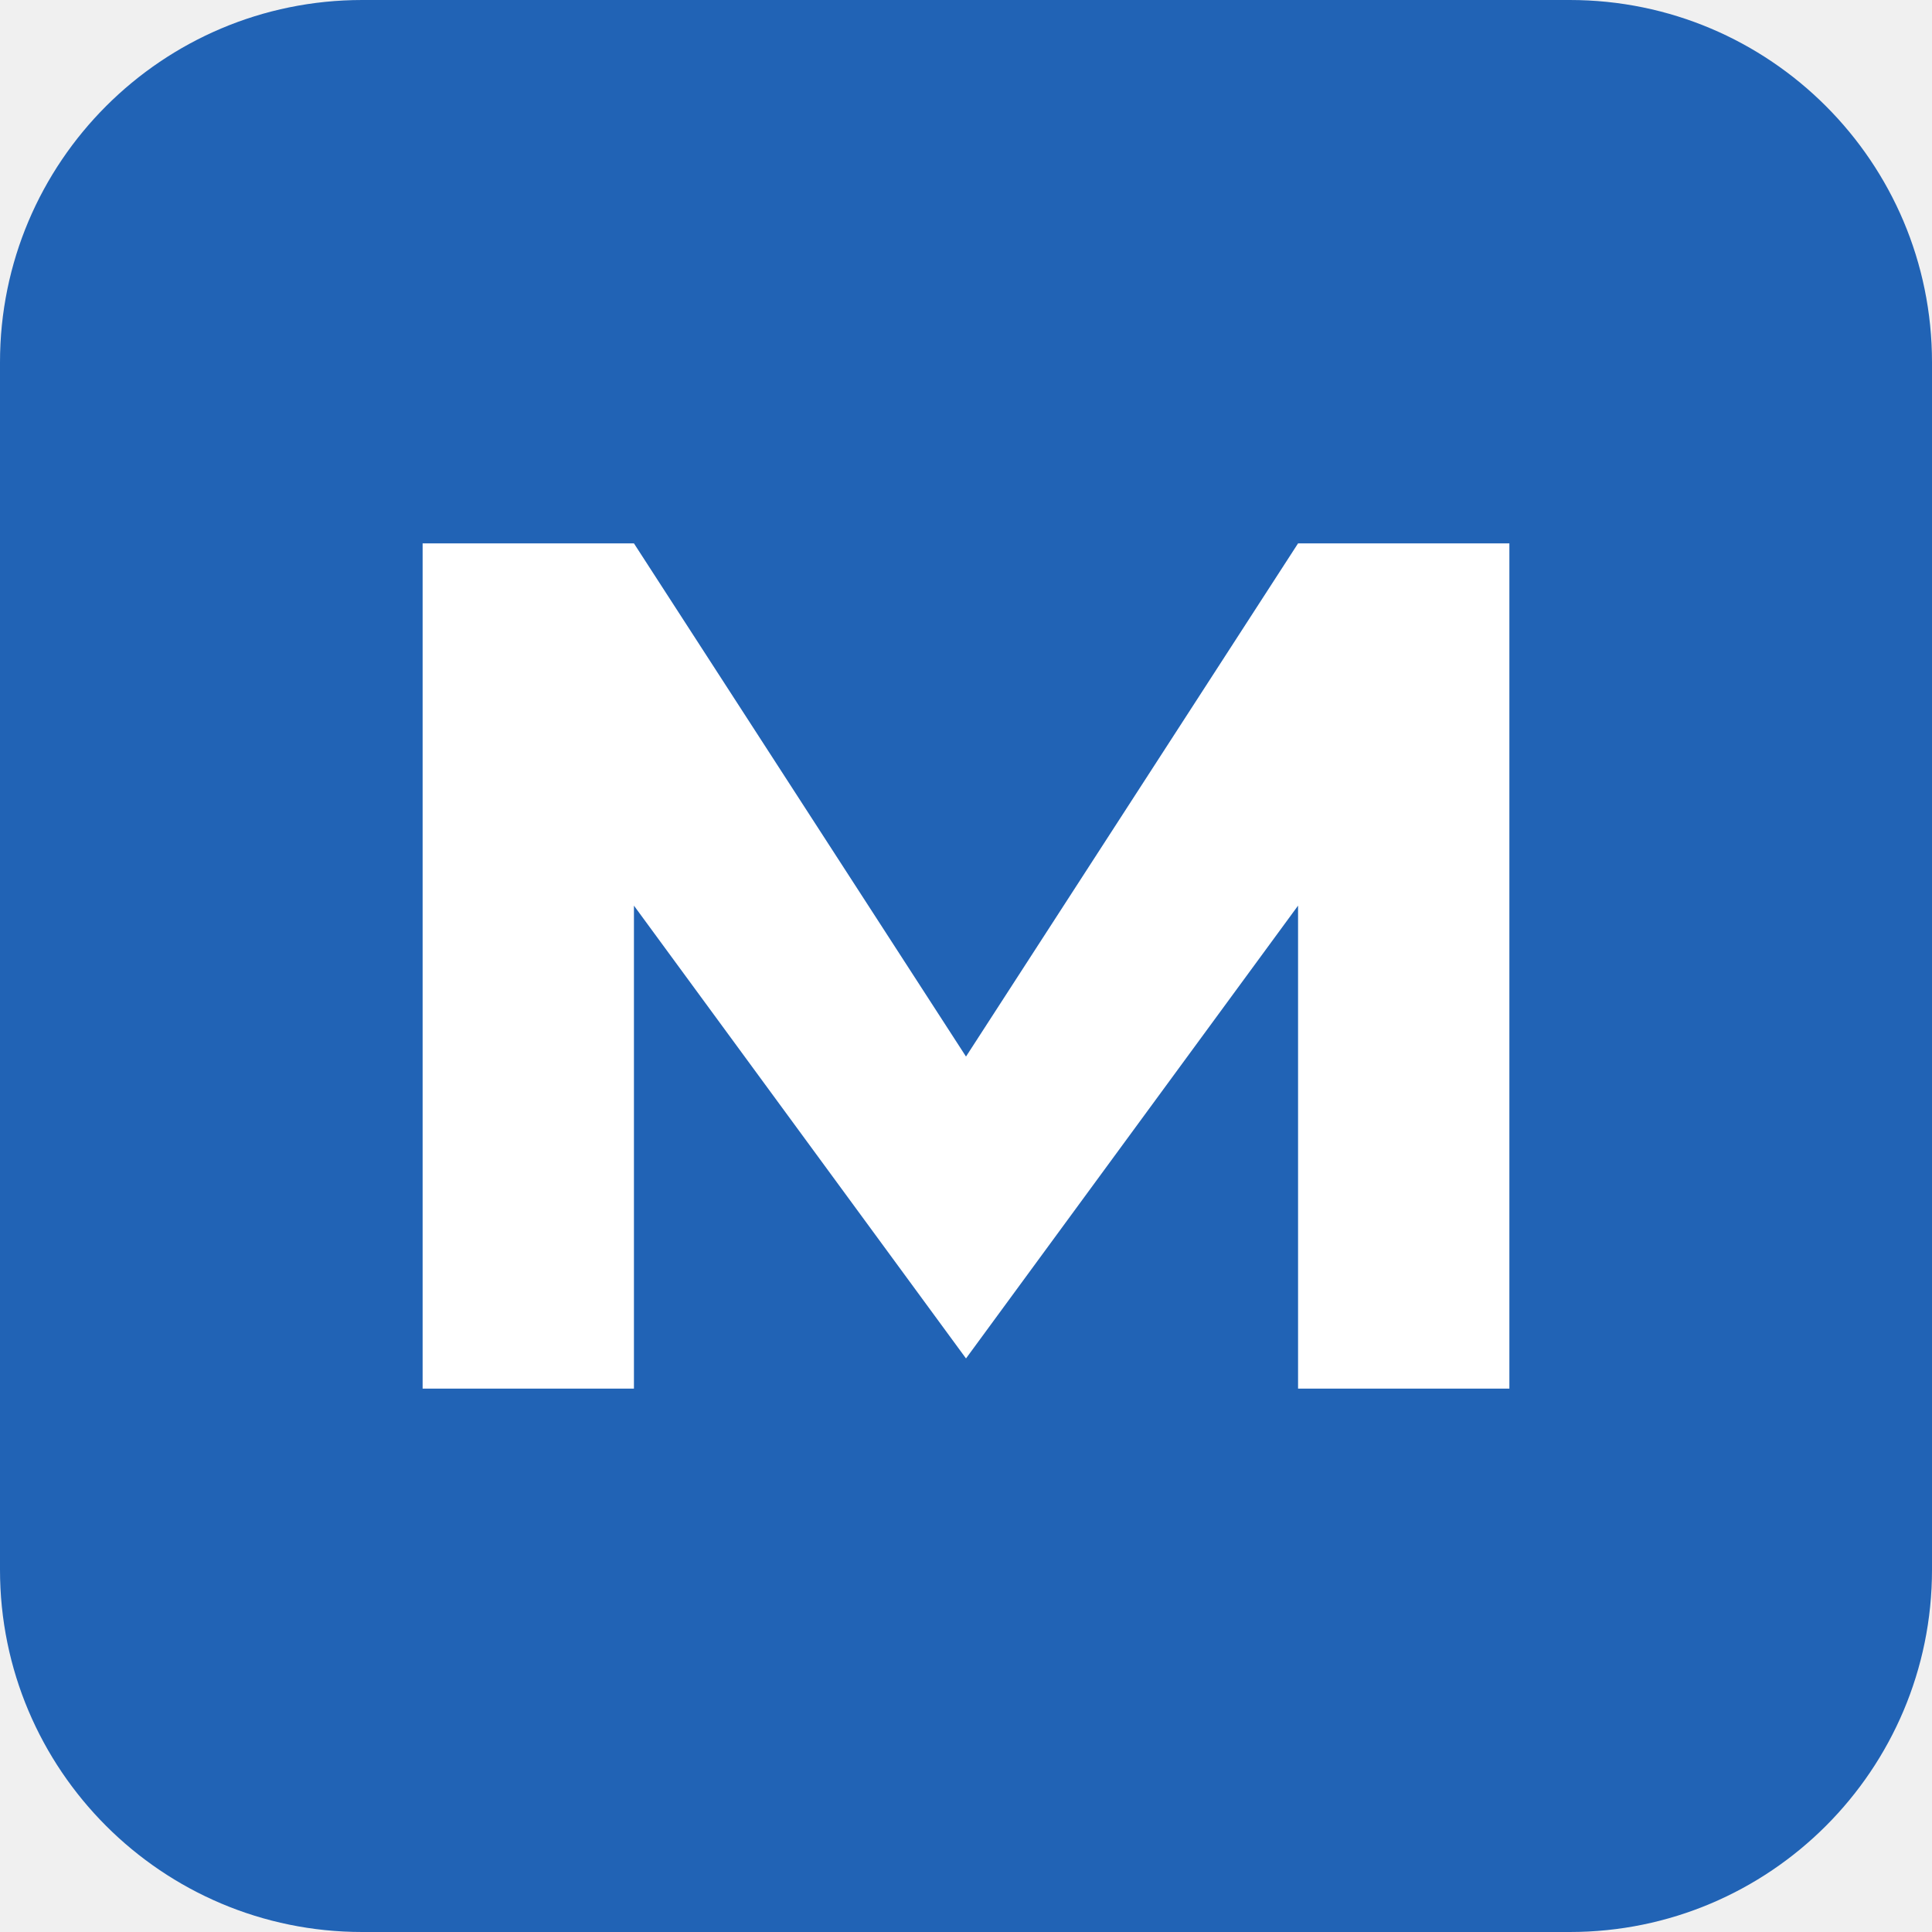
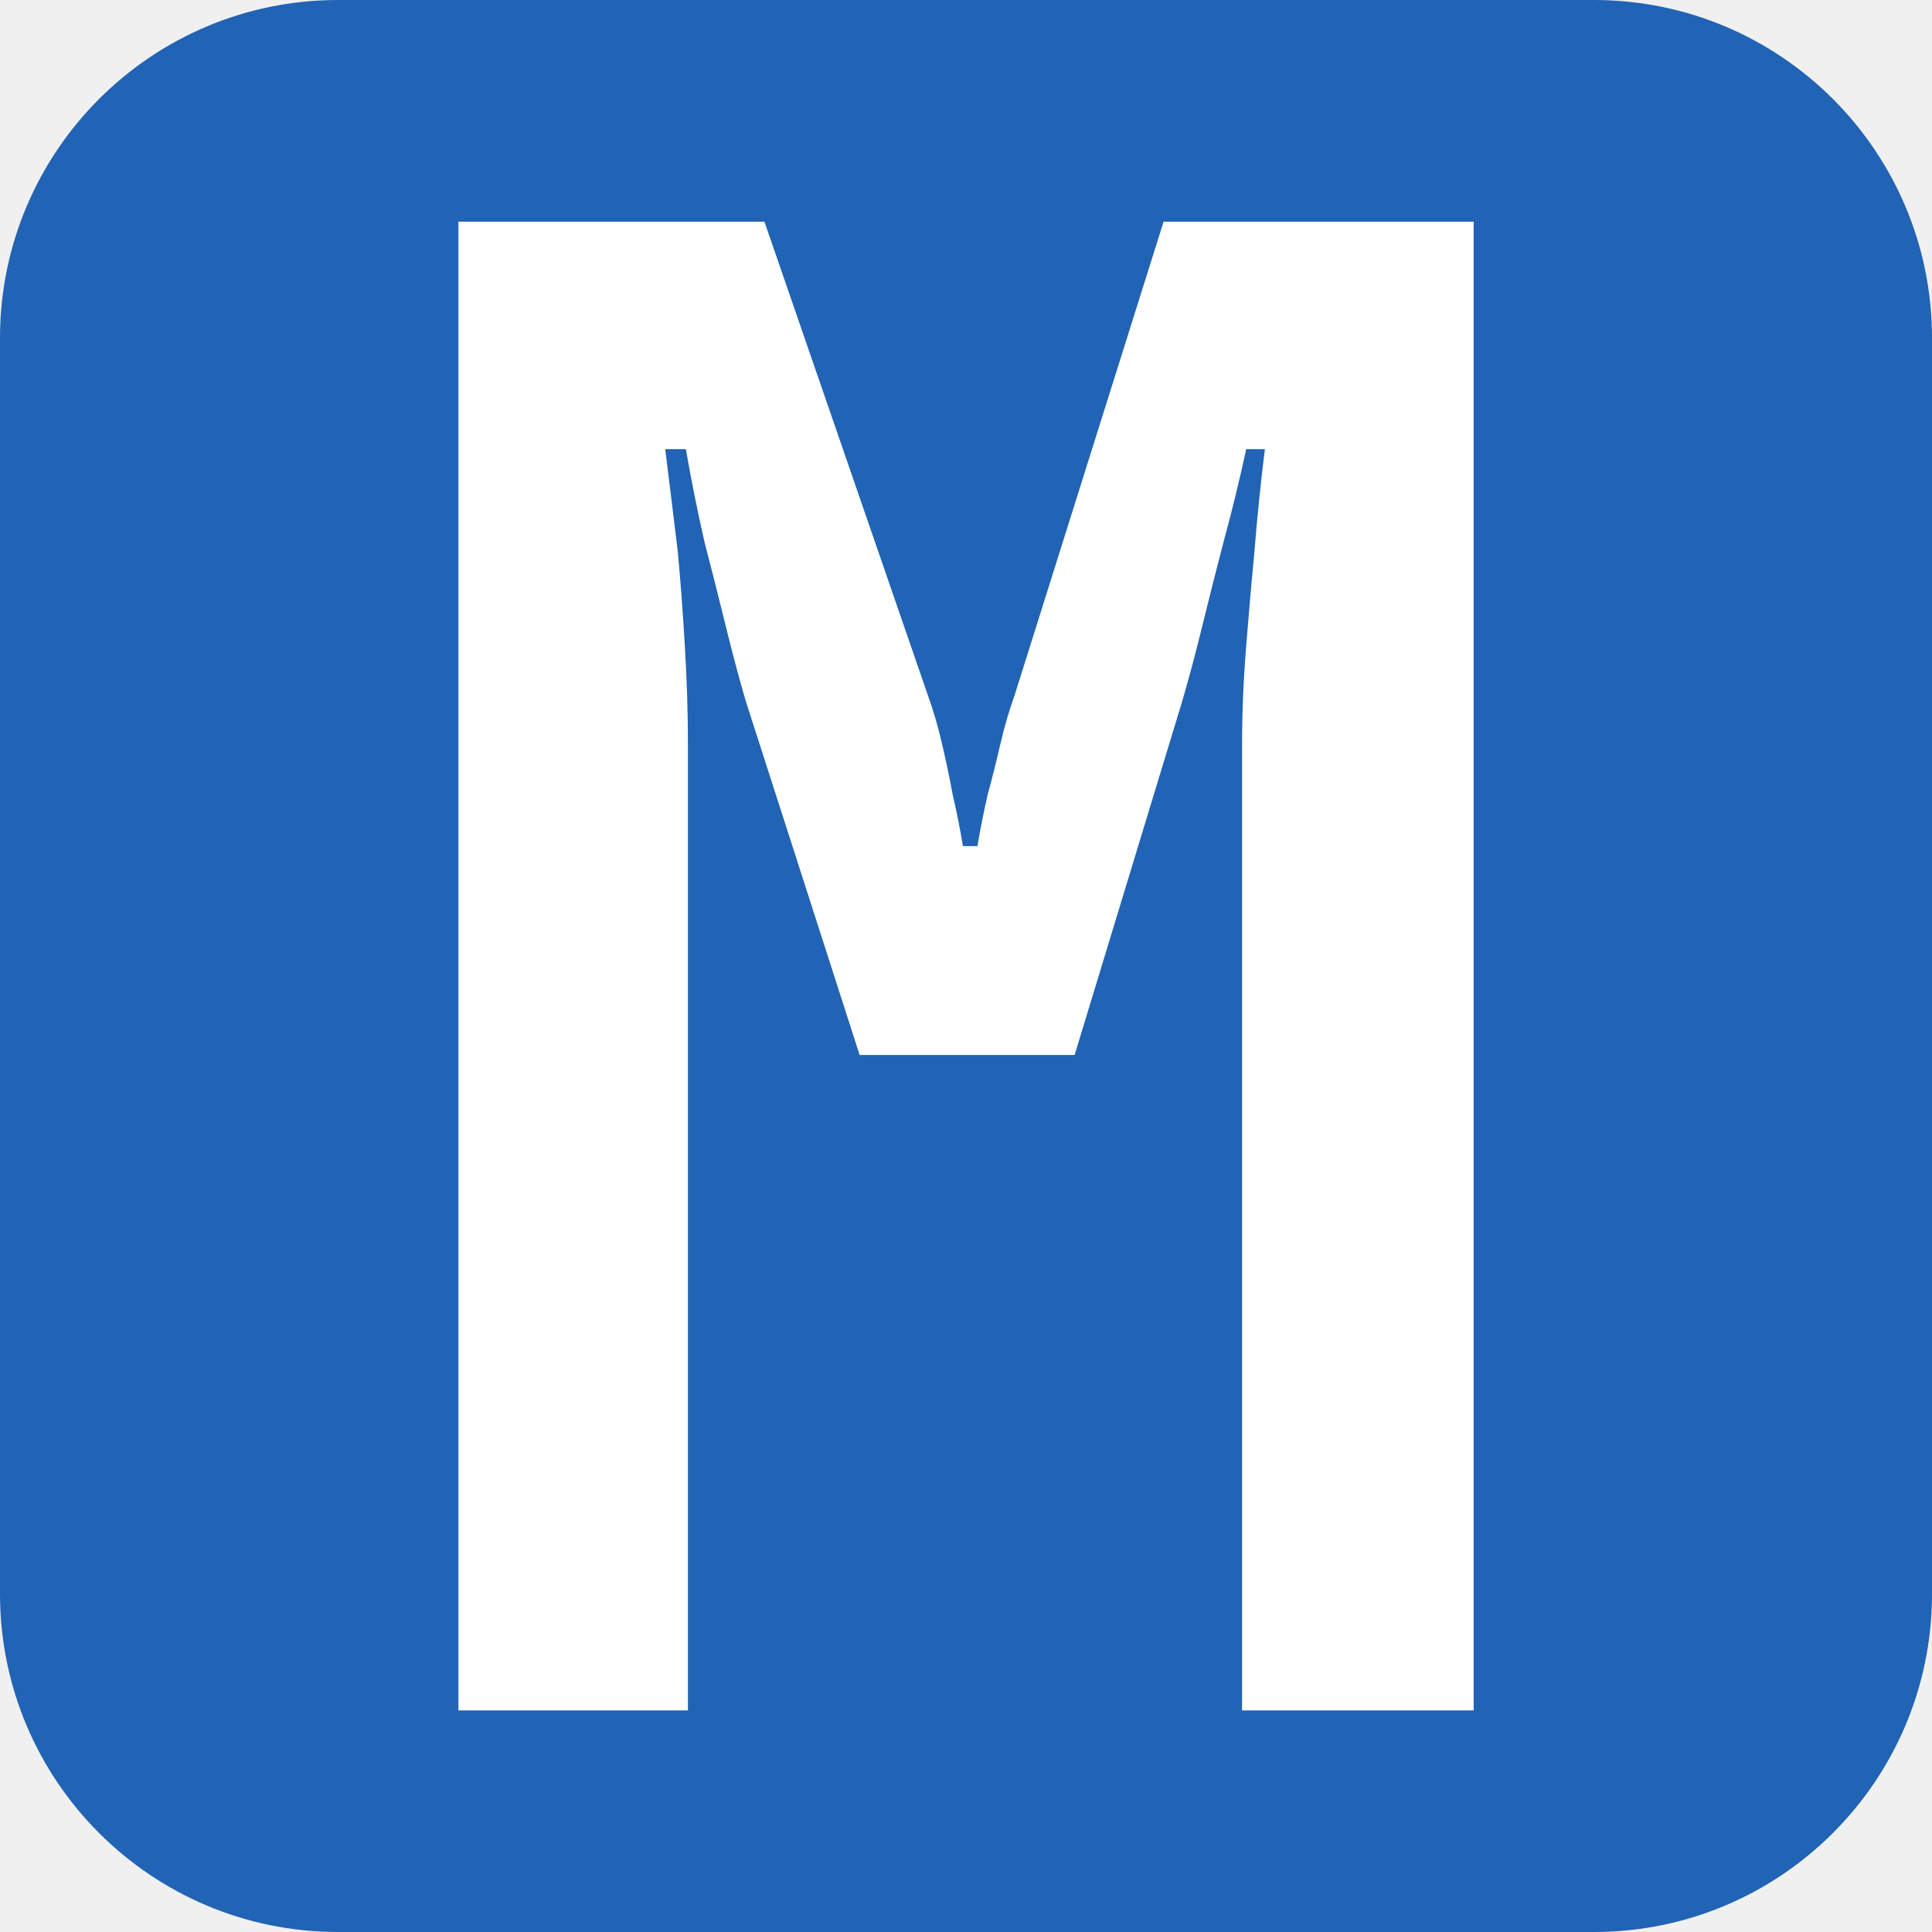
- <svg xmlns="http://www.w3.org/2000/svg" viewBox="0 0 64 64">
-   <rect width="64" height="64" rx="12" fill="#2163b5" />
-   <path d="M14 46V18h7l11 17 11-17h7v28h-7V30L32 45 21 30v16z" fill="#fff" />
+ <svg xmlns="http://www.w3.org/2000/svg" viewBox="0 0 320 320">
+   <rect width="320" height="320" rx="56" fill="#2163b5" />
+   <path transform="translate(57.1 283.3)" fill="#fff" d="M 18.828 0 L 18.828 -246.578 L 69.516 -246.578 L 96.578 -168.156 C 97.492 -165.645 98.289 -162.906 98.969 -159.938 C 99.656 -156.969 100.227 -154.227 100.688 -151.719 C 101.375 -148.75 101.941 -145.895 102.391 -143.156 L 104.797 -143.156 C 105.254 -145.895 105.82 -148.75 106.5 -151.719 C 107.188 -154.227 107.875 -156.969 108.562 -159.938 C 109.25 -162.906 110.047 -165.645 110.953 -168.156 L 135.625 -246.578 L 186.984 -246.578 L 186.984 0 L 148.625 0 L 148.625 -159.938 C 148.625 -165.188 148.852 -170.664 149.312 -176.375 C 149.77 -182.082 150.227 -187.332 150.688 -192.125 C 151.145 -197.832 151.719 -203.426 152.406 -208.906 L 149.312 -208.906 C 148.176 -203.656 146.922 -198.52 145.547 -193.5 C 144.41 -189.156 143.27 -184.645 142.125 -179.969 C 140.977 -175.289 139.836 -171.008 138.703 -167.125 L 120.891 -108.562 L 85.281 -108.562 L 66.438 -167.125 C 65.301 -171.008 64.16 -175.289 63.016 -179.969 C 61.867 -184.645 60.727 -189.156 59.594 -193.5 C 58.445 -198.52 57.414 -203.656 56.5 -208.906 L 53.078 -208.906 C 53.766 -203.426 54.453 -197.832 55.141 -192.125 C 55.598 -187.332 55.992 -182.082 56.328 -176.375 C 56.672 -170.664 56.844 -165.188 56.844 -159.938 L 56.844 0 Z M 18.828 0 " />
</svg>
